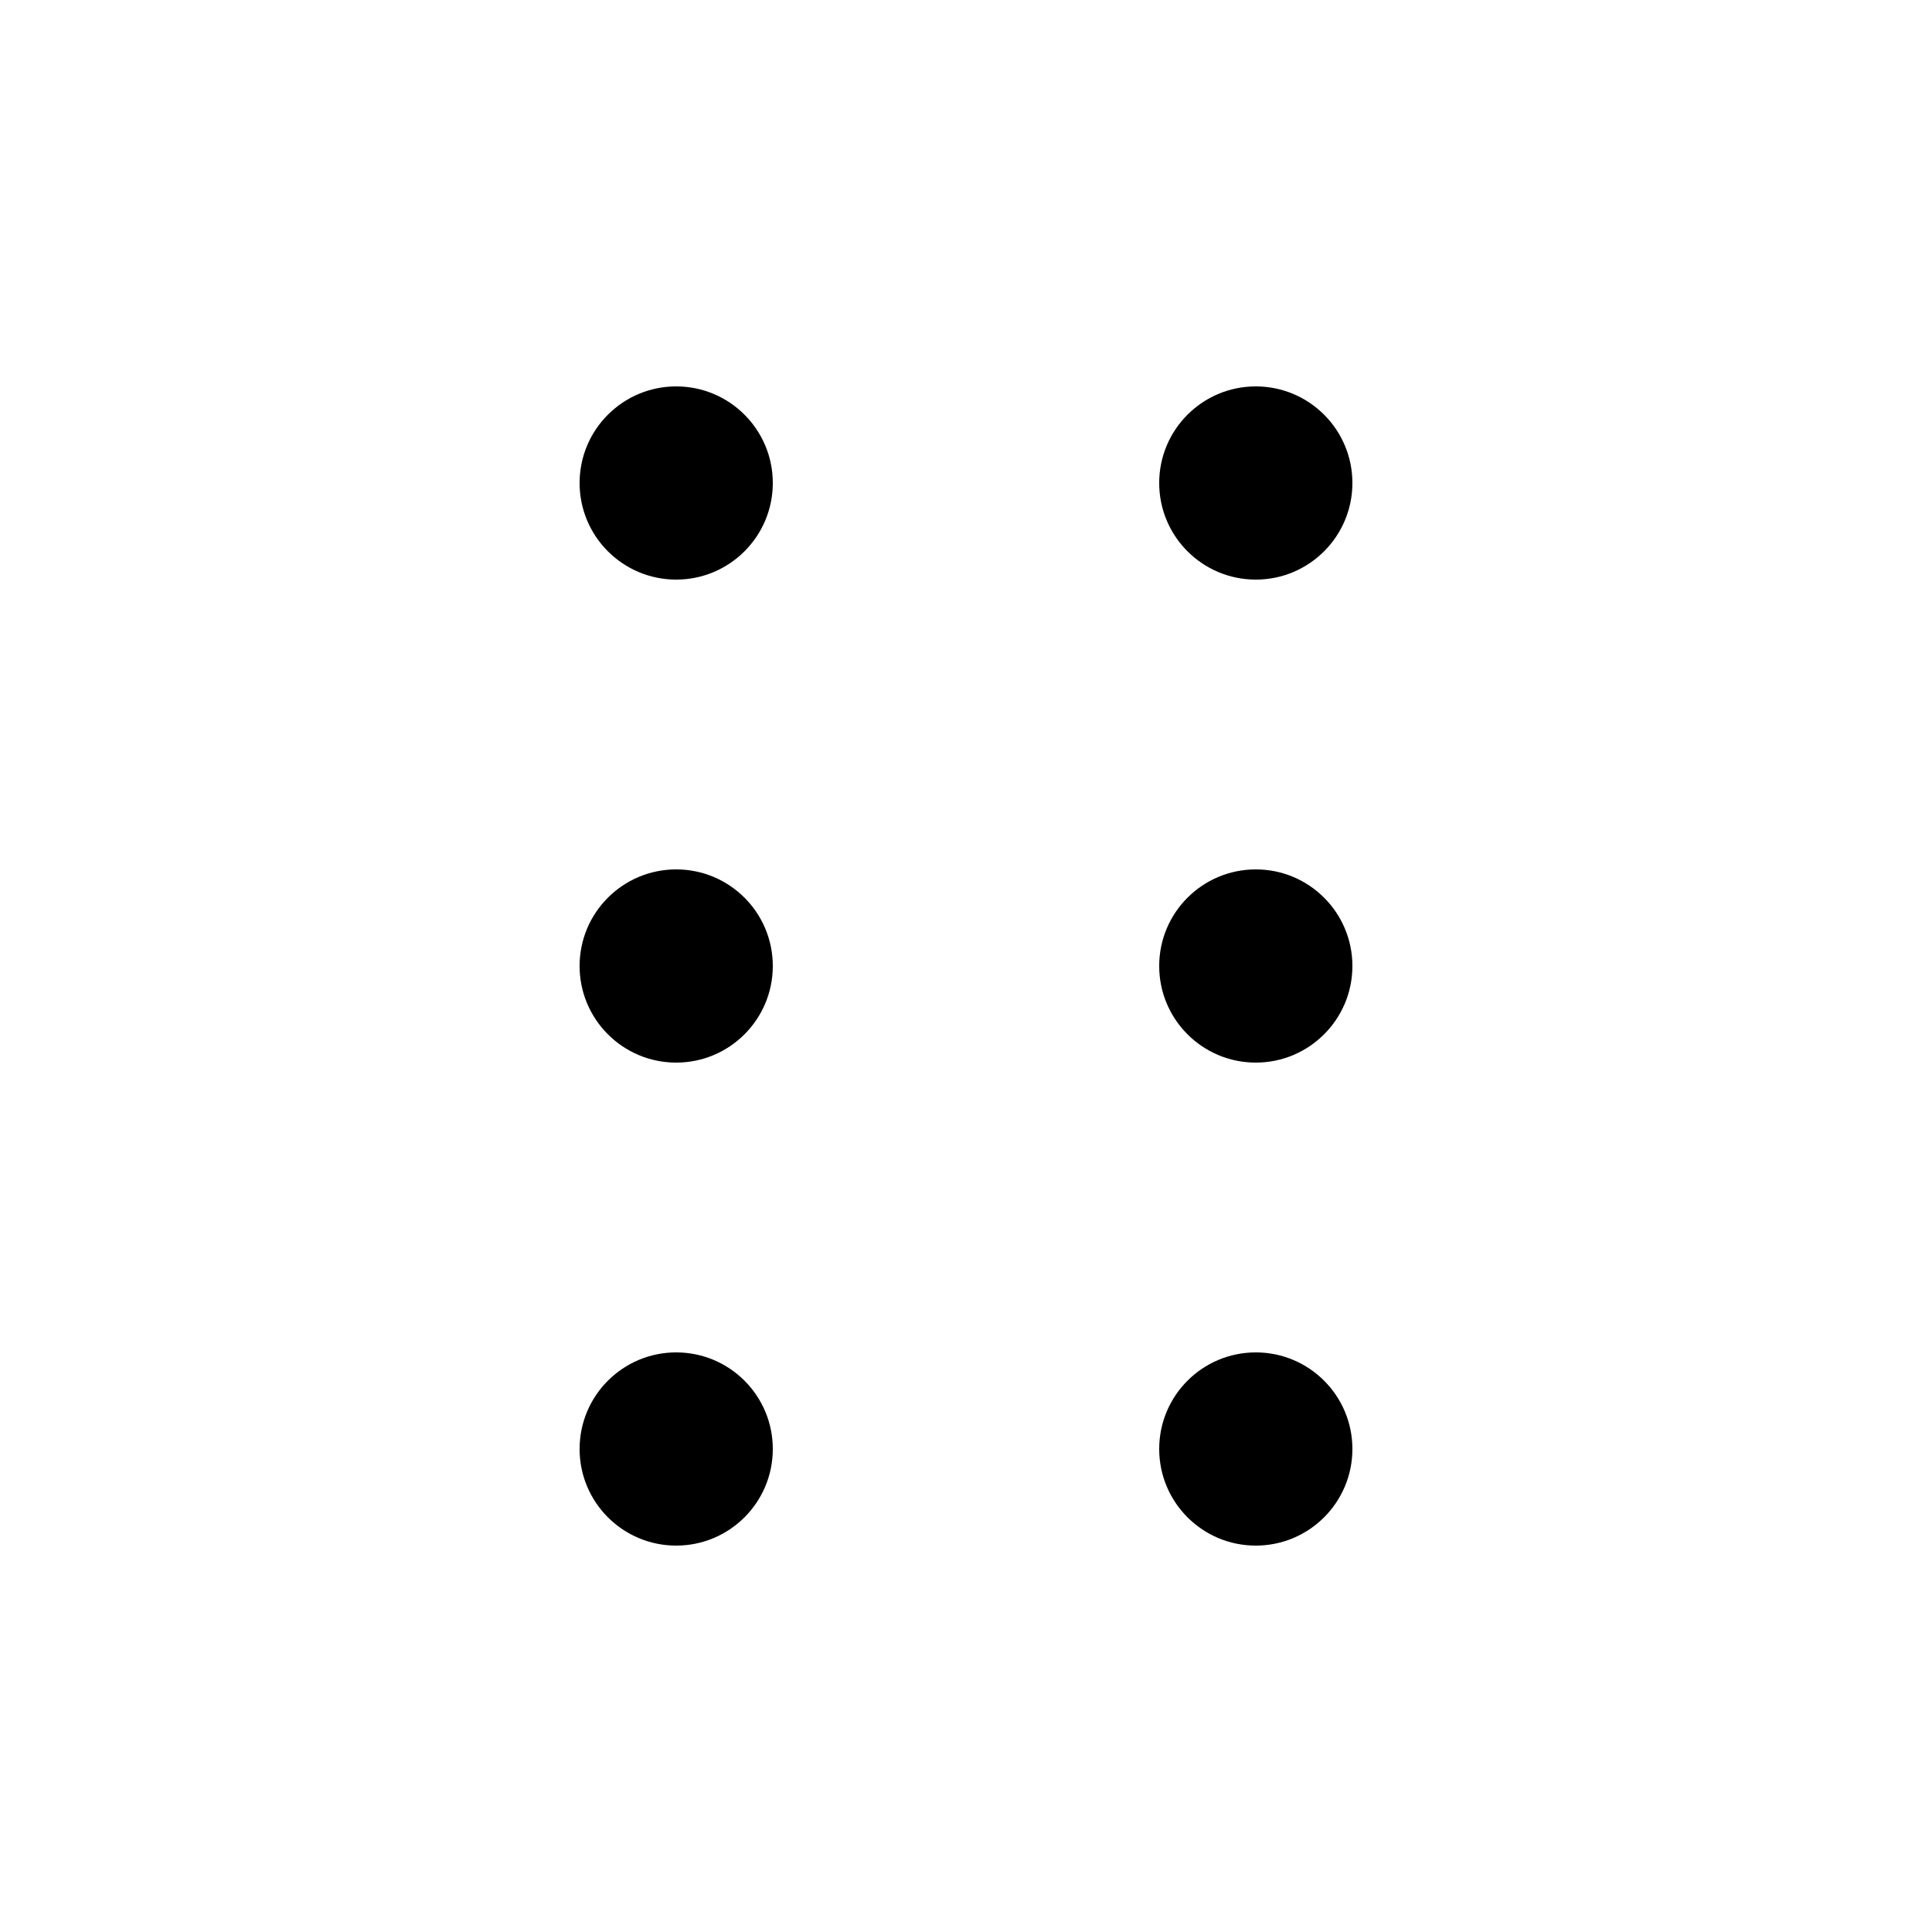
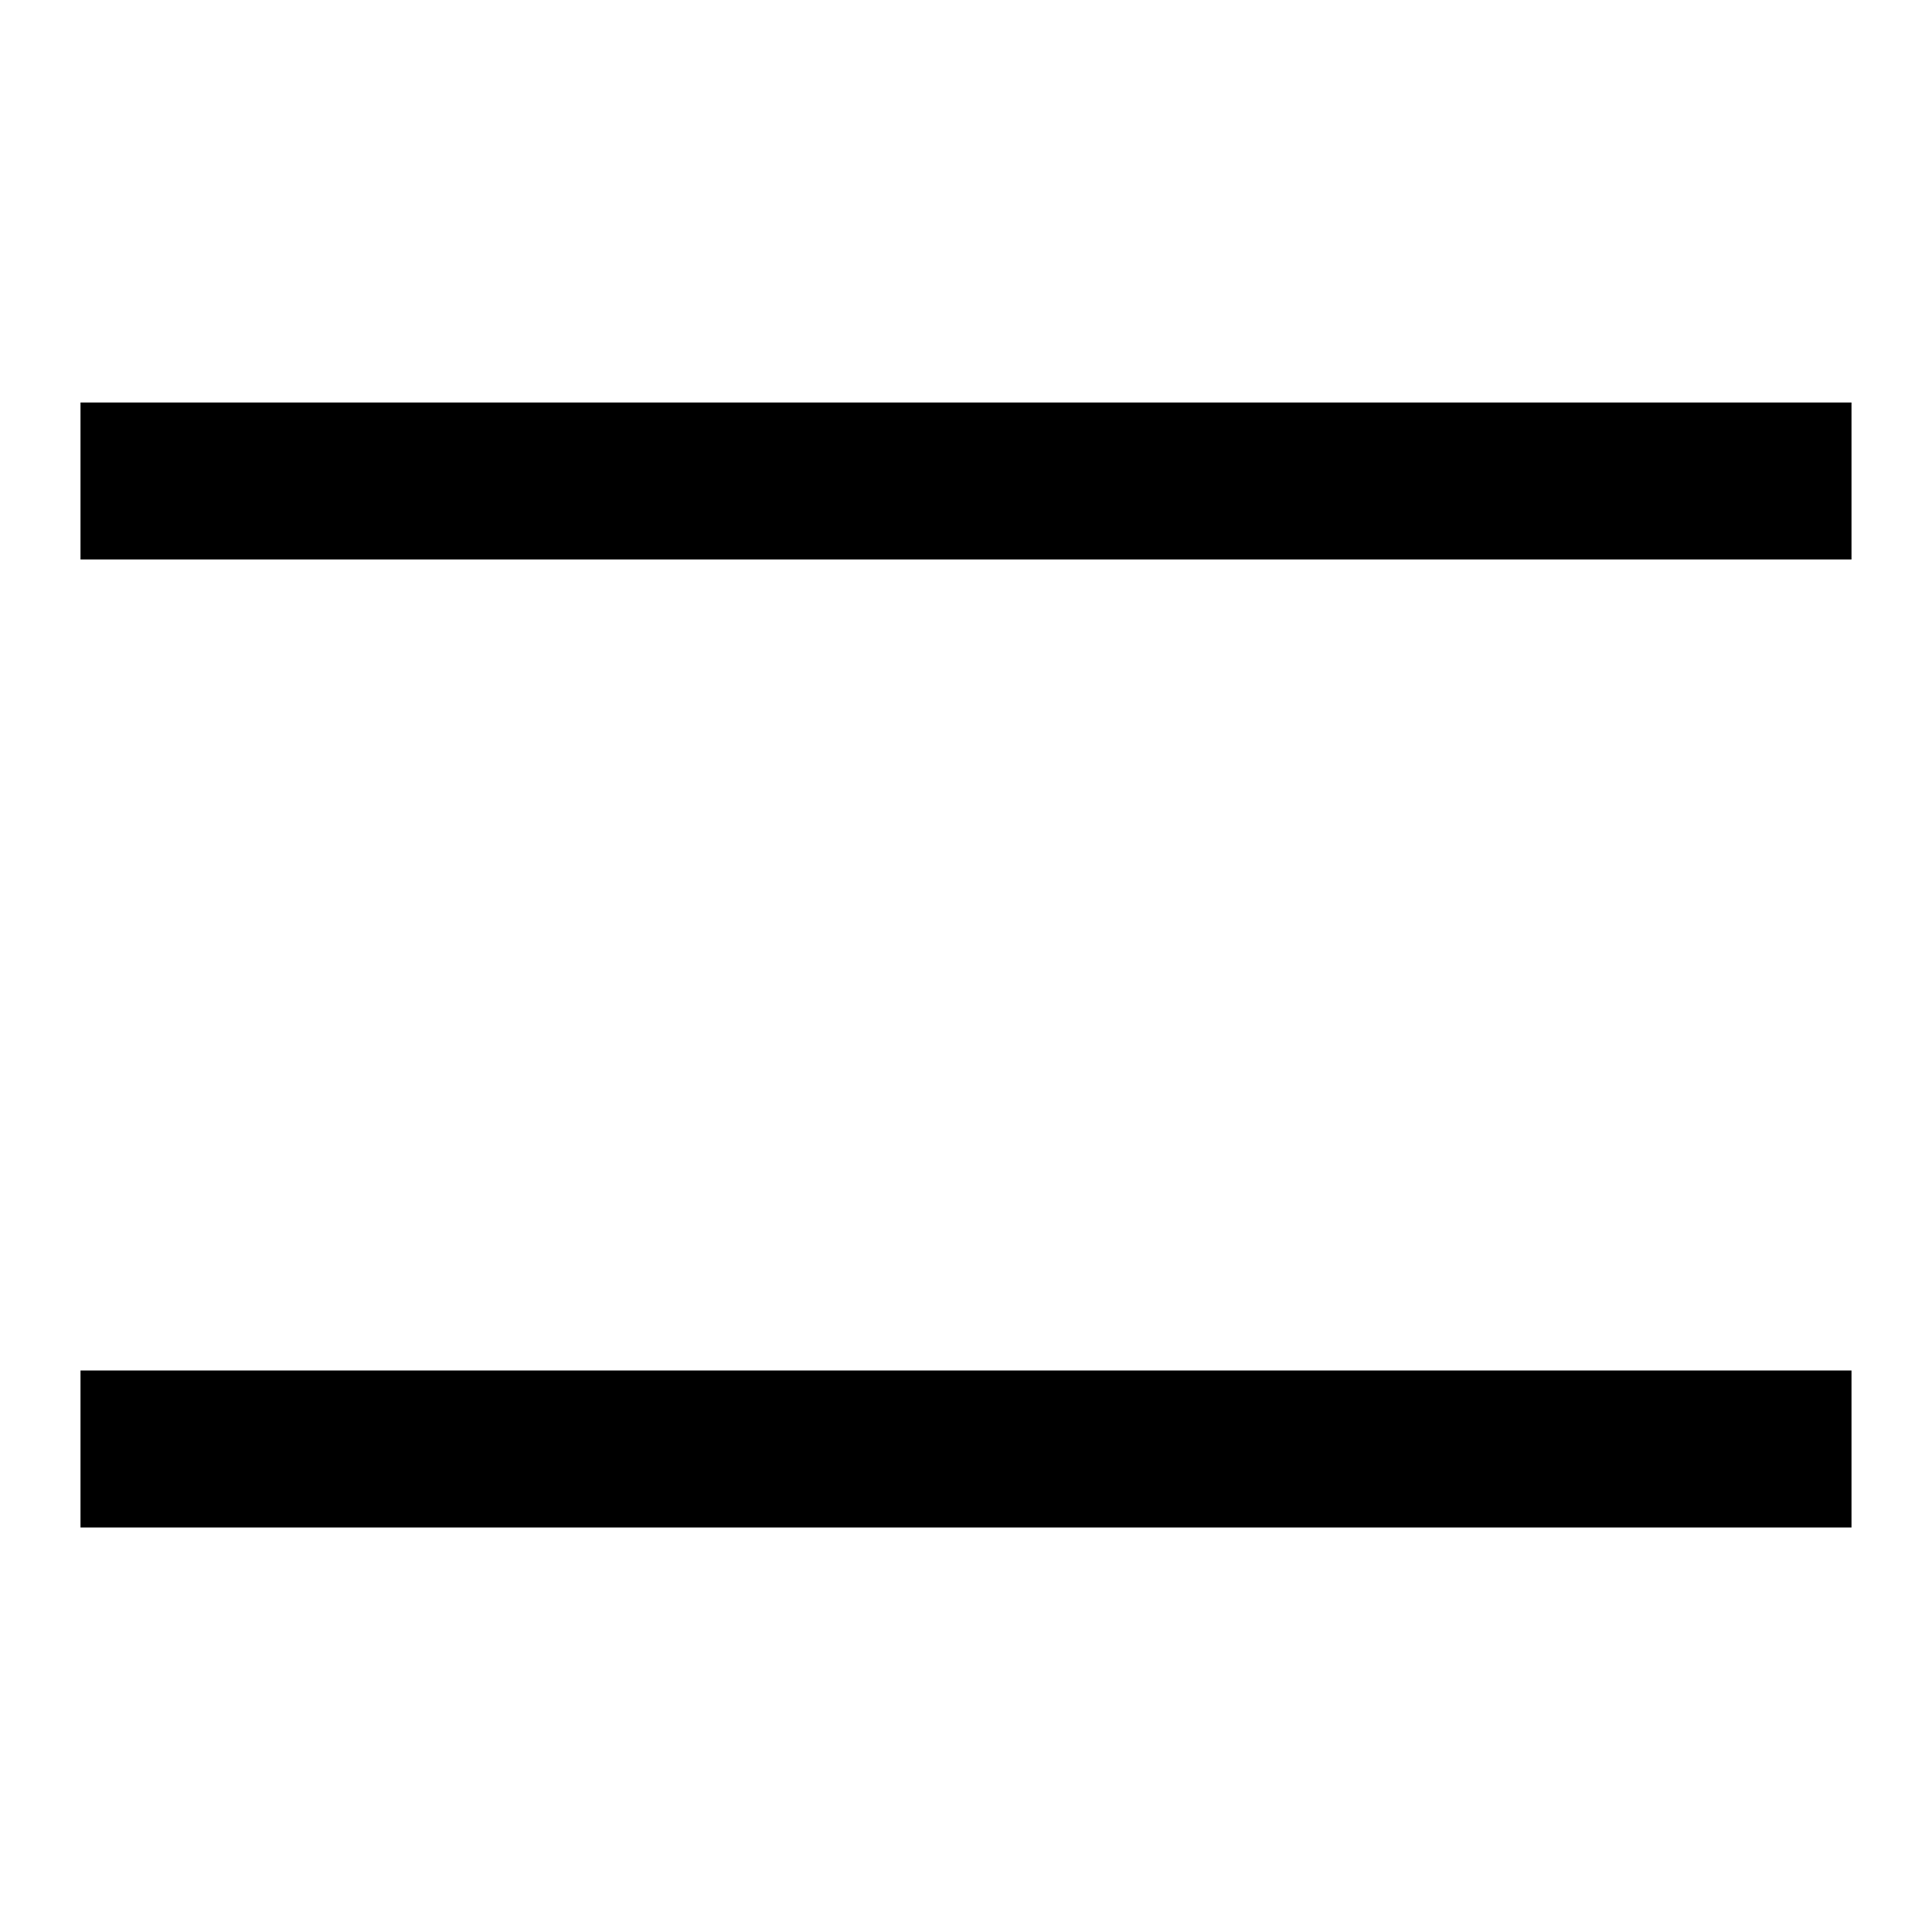
- <svg xmlns="http://www.w3.org/2000/svg" width="20" height="20" viewBox="0 0 20 20" fill="none">
-   <circle cx="7" cy="15" r="1" fill="black" />
-   <circle cx="13" cy="15" r="1" fill="black" />
-   <circle cx="7" cy="10" r="1" fill="black" />
-   <circle cx="13" cy="10" r="1" fill="black" />
-   <circle cx="7" cy="5" r="1" fill="black" />
-   <circle cx="13" cy="5" r="1" fill="black" />
+ <svg xmlns="http://www.w3.org/2000/svg" class="uf-icon" width="20" height="20" viewBox="0 0 24 24" fill="none" style="width:20px;height:20px" data-icon="drag" data-iconset="iconoteka" data-icon-source="drag/stroke" aria-hidden="true">
+   <path d="M1 17.025H23V18.975H1V17.025ZM1 5H23V6.95H1V5Z" fill="currentColor" fill-rule="evenodd" clip-rule="evenodd" />
</svg>
